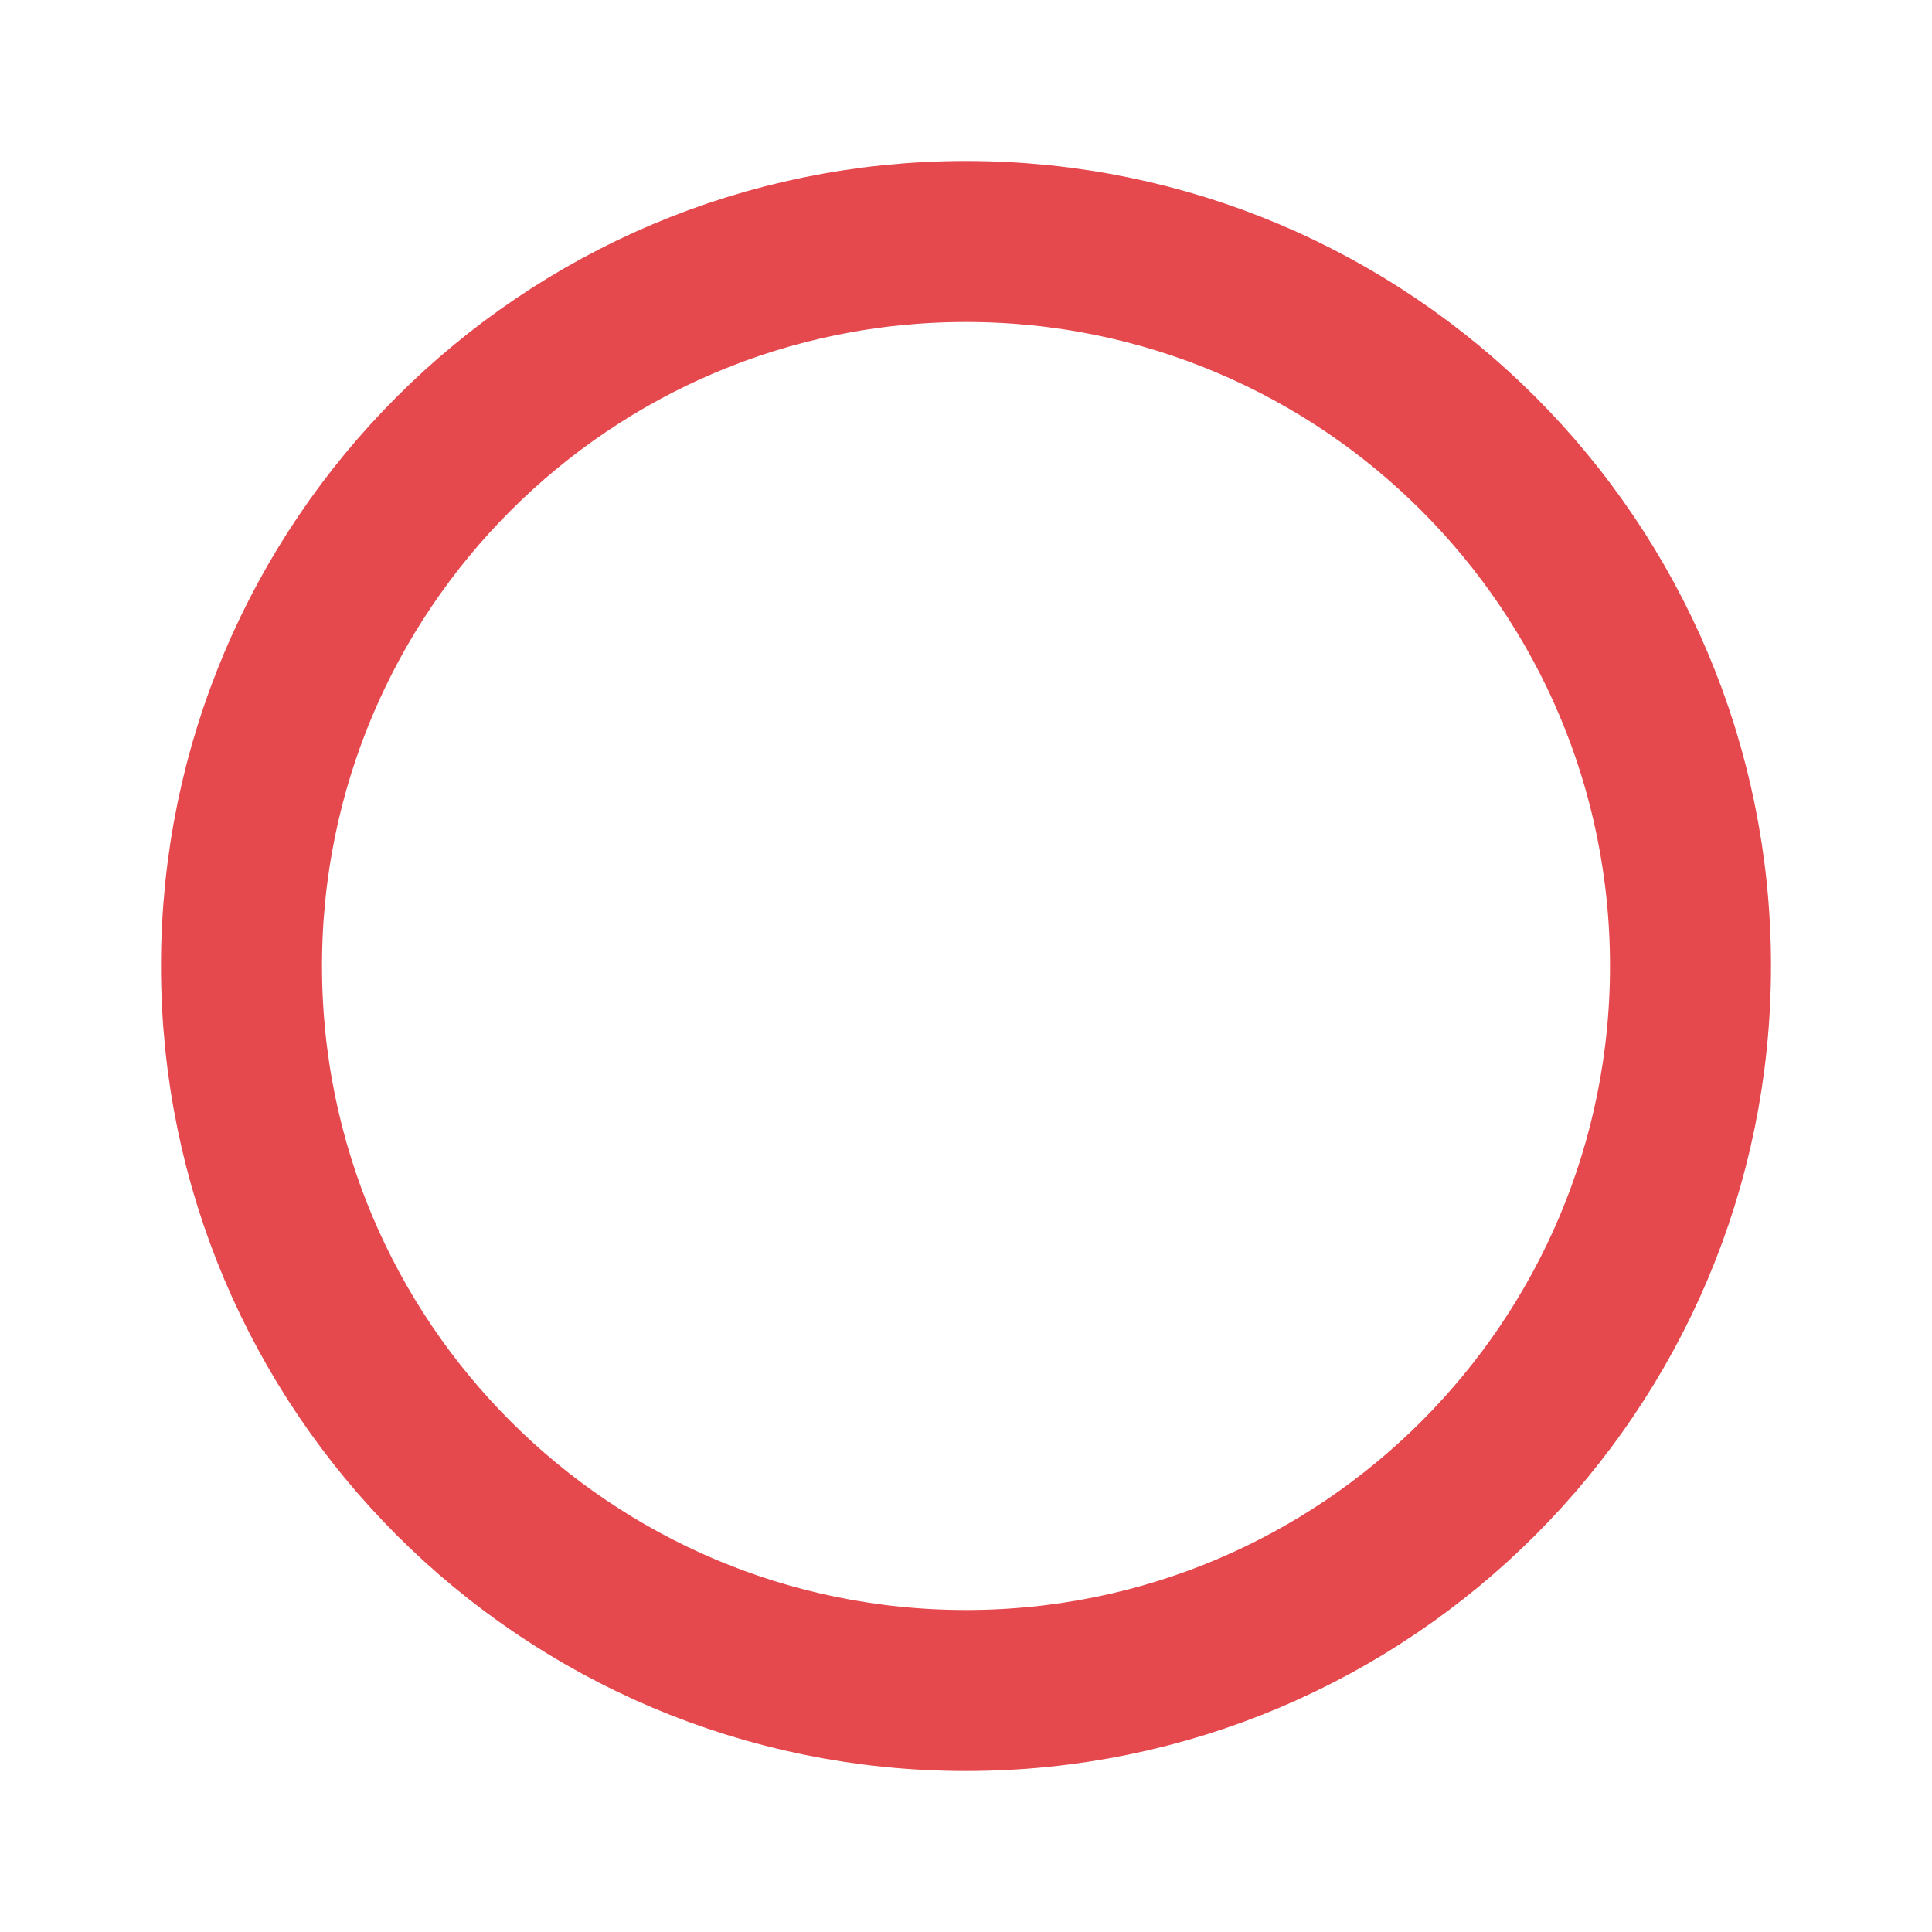
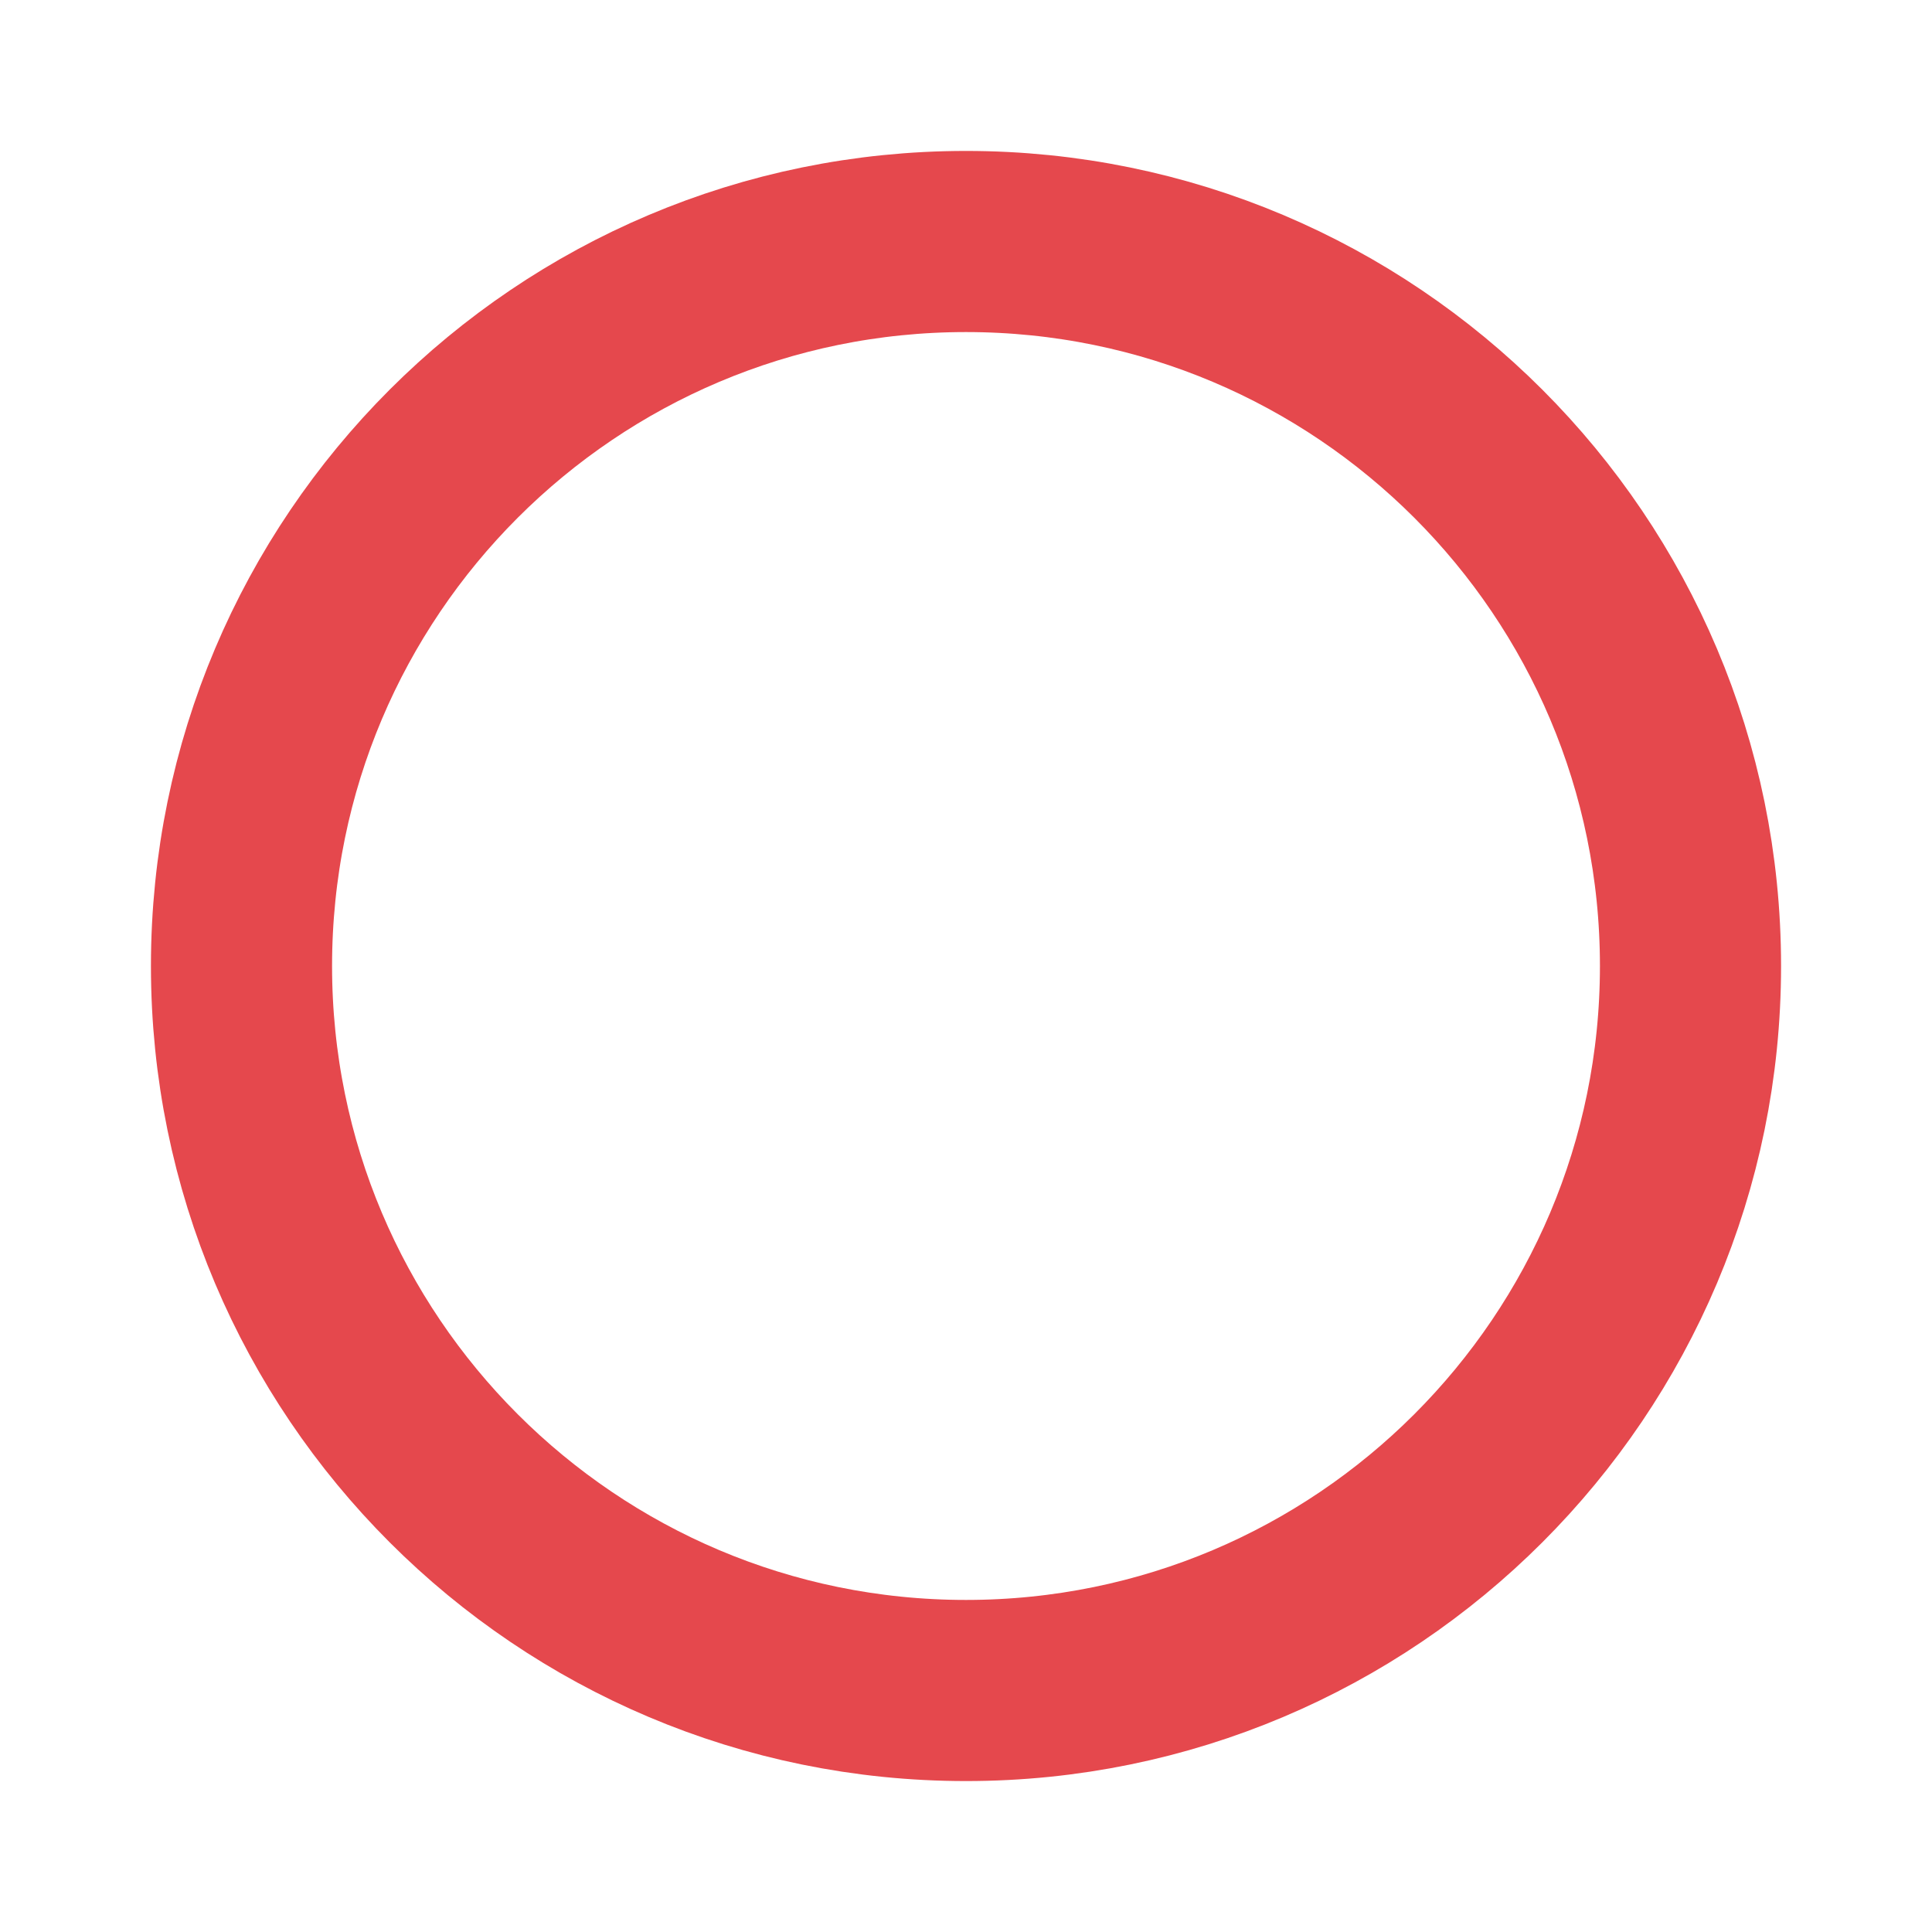
- <svg xmlns="http://www.w3.org/2000/svg" width="24" height="24" viewBox="0 0 24 24" fill="none" stroke="#e5484d" stroke-width="2" stroke-linecap="round" stroke-linejoin="round">
+ <svg xmlns="http://www.w3.org/2000/svg" width="24" height="24" viewBox="0 0 24 24" fill="none" stroke="#e5484d" stroke-width="2.25" stroke-linecap="round" stroke-linejoin="round">
  <path d="M3 12a9 9 0 1 0 18 0a9 9 0 1 0 -18 0" />
</svg>
